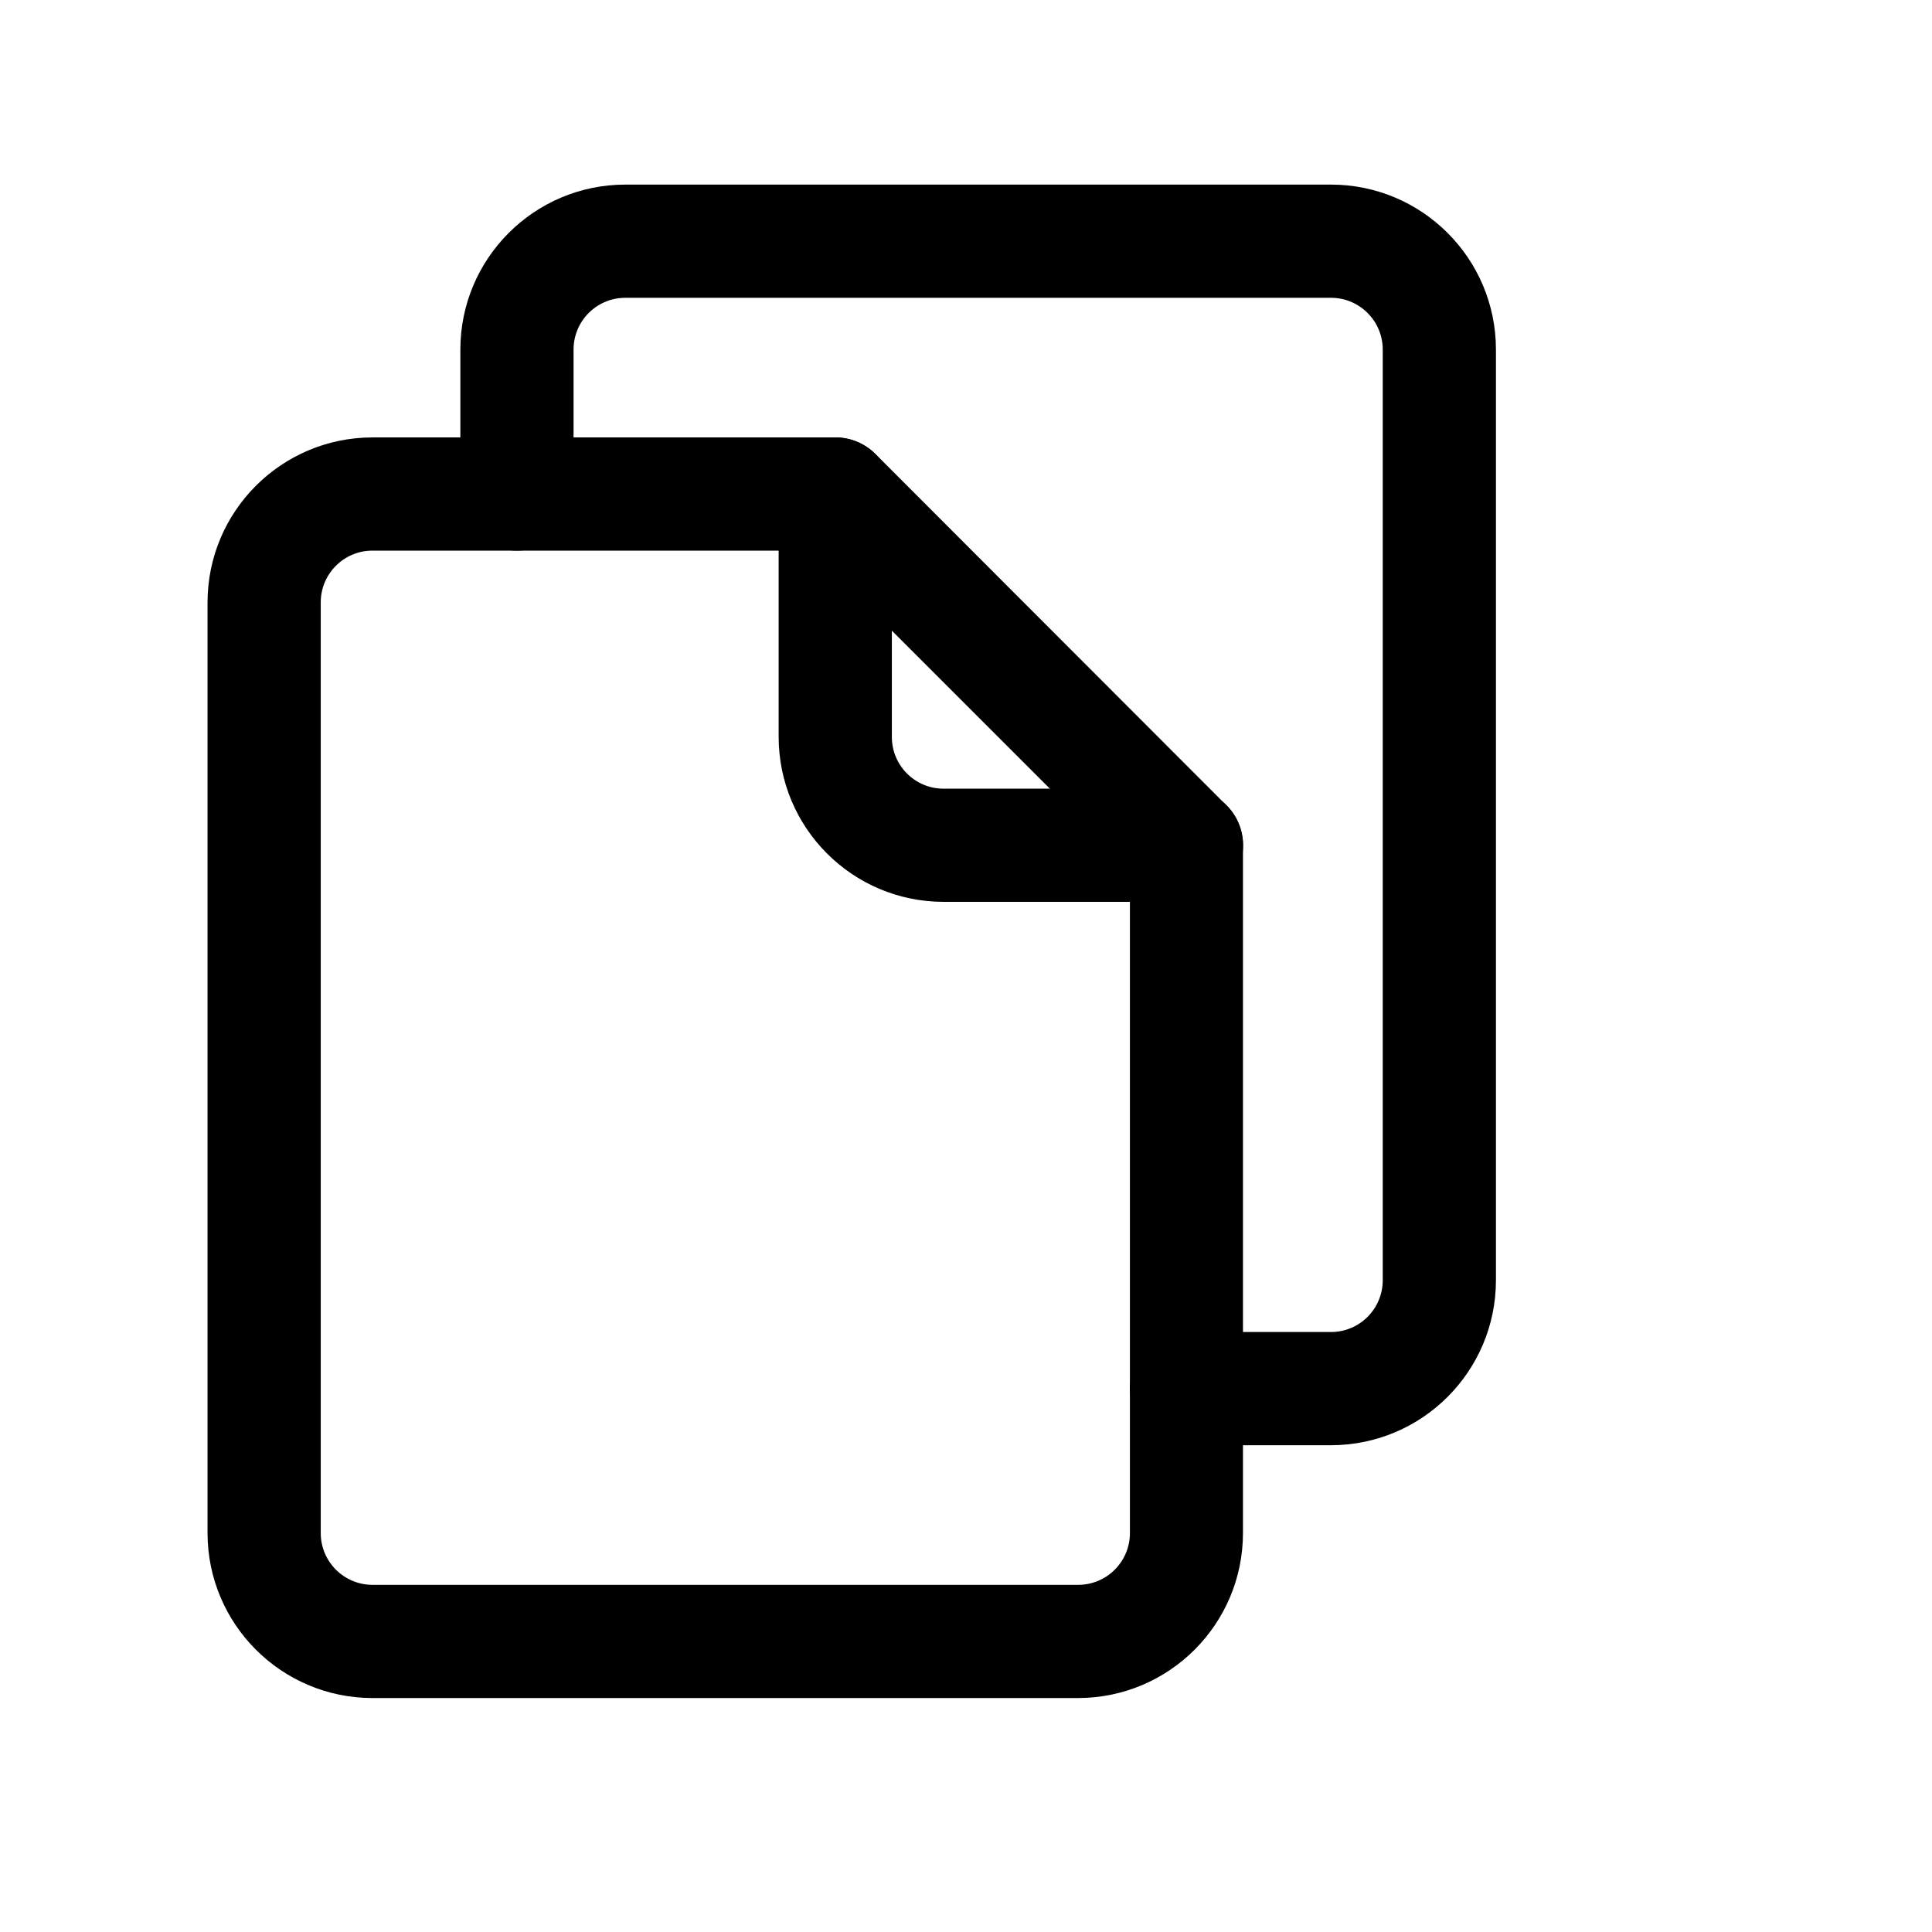
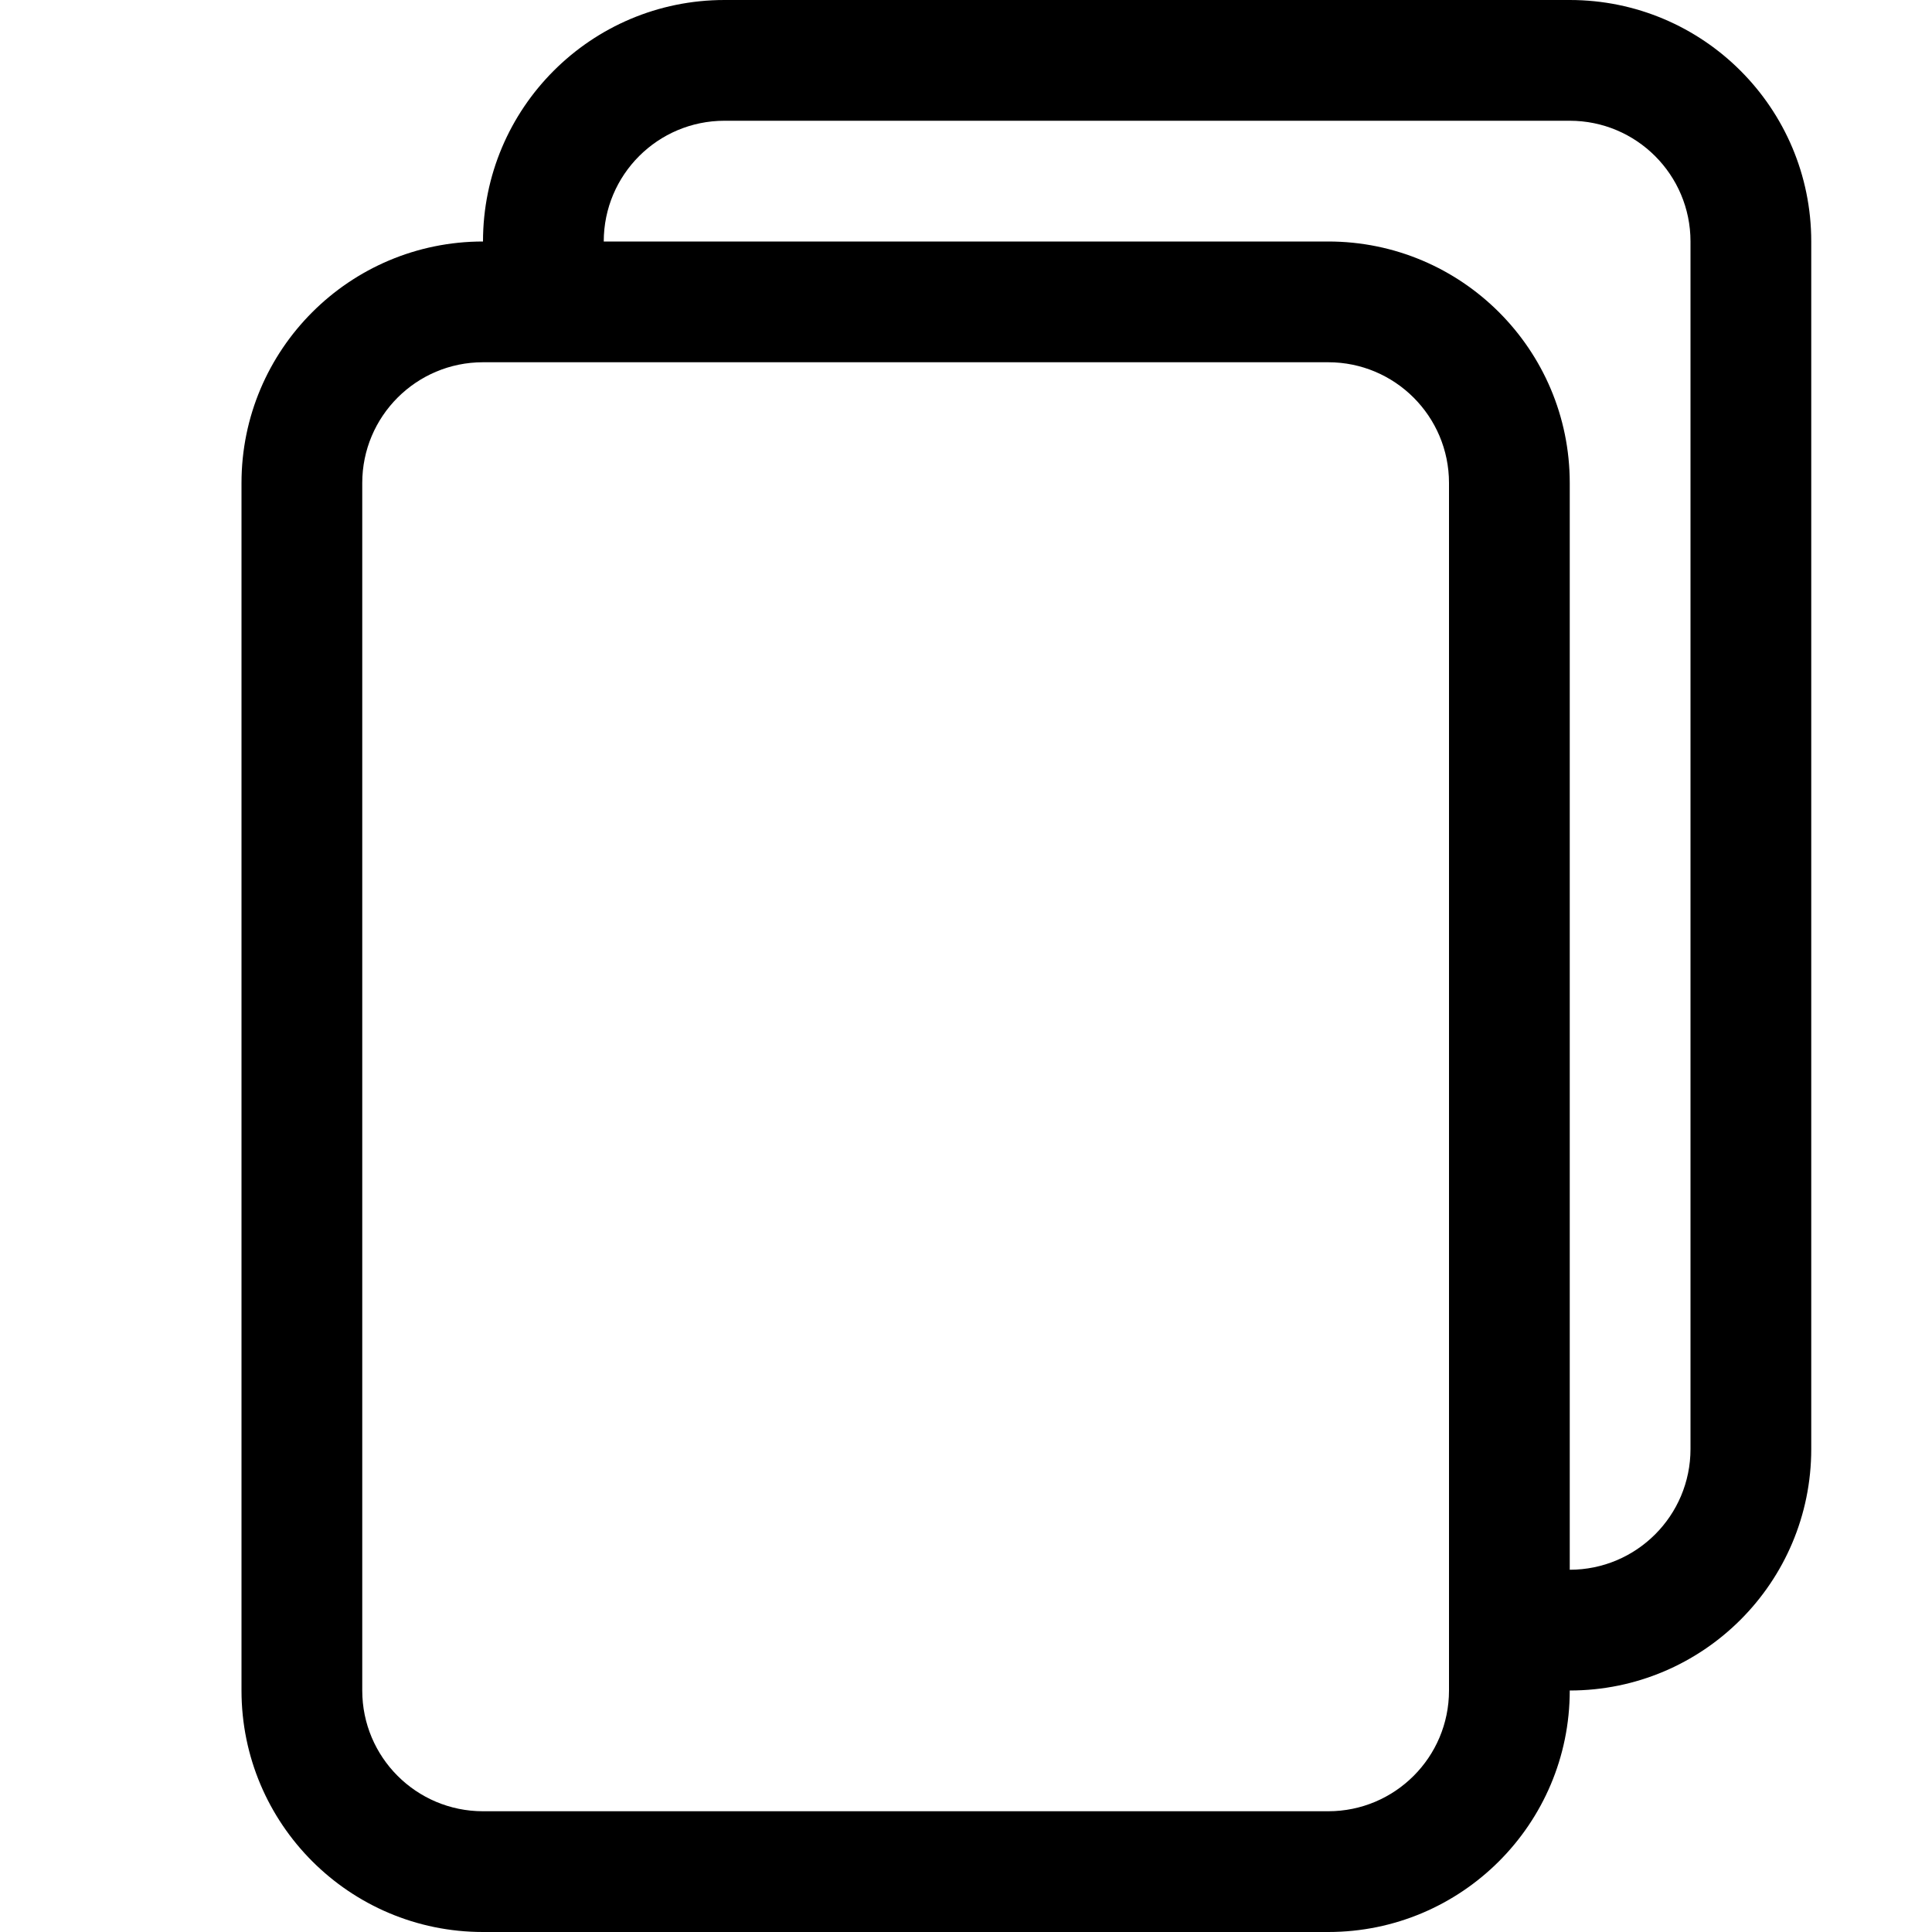
- <svg xmlns="http://www.w3.org/2000/svg" viewBox="0 0 512 512">
-   <g data-name="1" id="_1">
-     <path d="M285.74,450H98.65A43.75,43.75,0,0,1,55,406.3V159.62a43.75,43.75,0,0,1,43.7-43.7h122.7A15,15,0,0,1,232,120.31L325,213.4a15,15,0,0,1,4.4,10.61V406.3A43.75,43.75,0,0,1,285.74,450ZM98.65,145.92A13.71,13.71,0,0,0,85,159.62V406.3A13.72,13.72,0,0,0,98.65,420H285.74a13.72,13.72,0,0,0,13.7-13.7V230.22l-84.3-84.3Z" />
-     <path d="M352.74,383h-38.3a15,15,0,0,1,0-30h38.3a13.72,13.72,0,0,0,13.7-13.7V92.62a13.72,13.72,0,0,0-13.7-13.7H165.65A13.72,13.72,0,0,0,152,92.62v38.3a15,15,0,0,1-30,0V92.62a43.74,43.74,0,0,1,43.7-43.7H352.74a43.74,43.74,0,0,1,43.7,43.7V339.3A43.74,43.74,0,0,1,352.74,383Z" />
-     <path d="M314.44,239H250.05a43.75,43.75,0,0,1-43.7-43.7V130.92a15,15,0,0,1,30,0v64.39a13.71,13.71,0,0,0,13.7,13.7h64.39a15,15,0,1,1,0,30Z" />
-   </g>
+ <svg xmlns="http://www.w3.org/2000/svg" class="bi bi-files" fill="currentColor" height="16" viewBox="0 0 16 16" width="16">
+   <path d="M13 0H6a2 2 0 0 0-2 2 2 2 0 0 0-2 2v10a2 2 0 0 0 2 2h7a2 2 0 0 0 2-2 2 2 0 0 0 2-2V2a2 2 0 0 0-2-2zm0 13V4a2 2 0 0 0-2-2H5a1 1 0 0 1 1-1h7a1 1 0 0 1 1 1v10a1 1 0 0 1-1 1zM3 4a1 1 0 0 1 1-1h7a1 1 0 0 1 1 1v10a1 1 0 0 1-1 1H4a1 1 0 0 1-1-1V4z" />
</svg>
